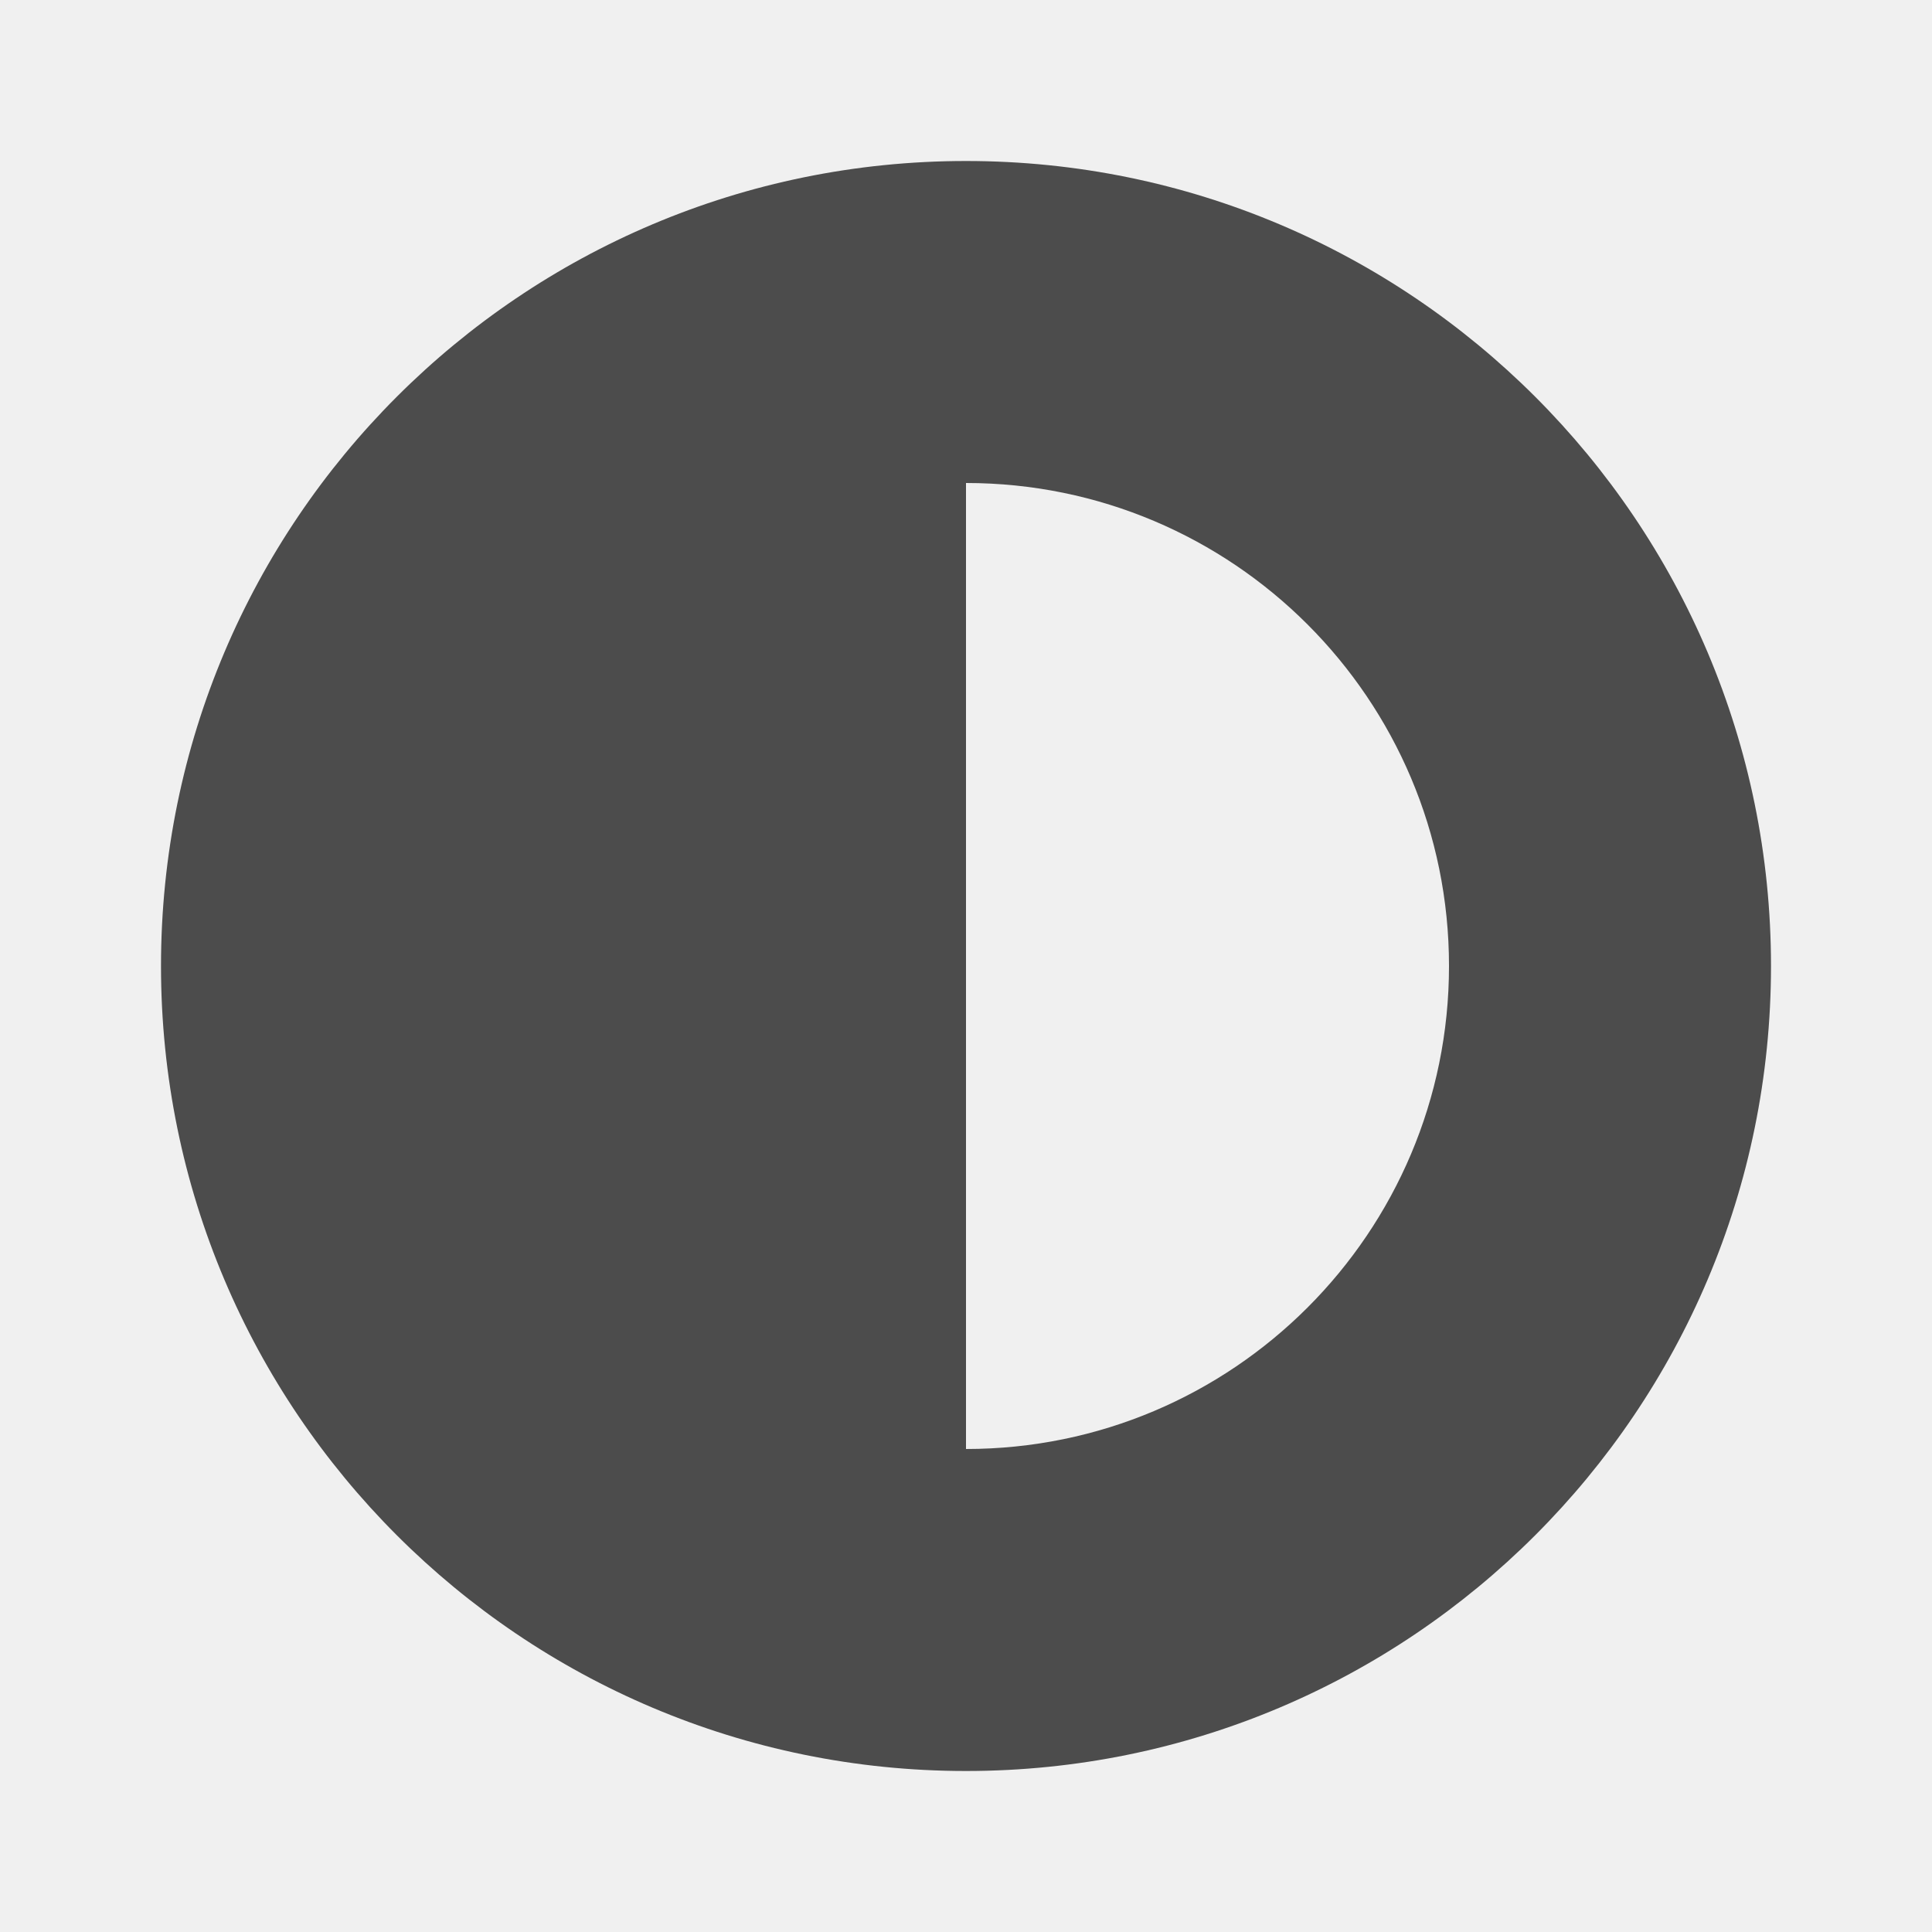
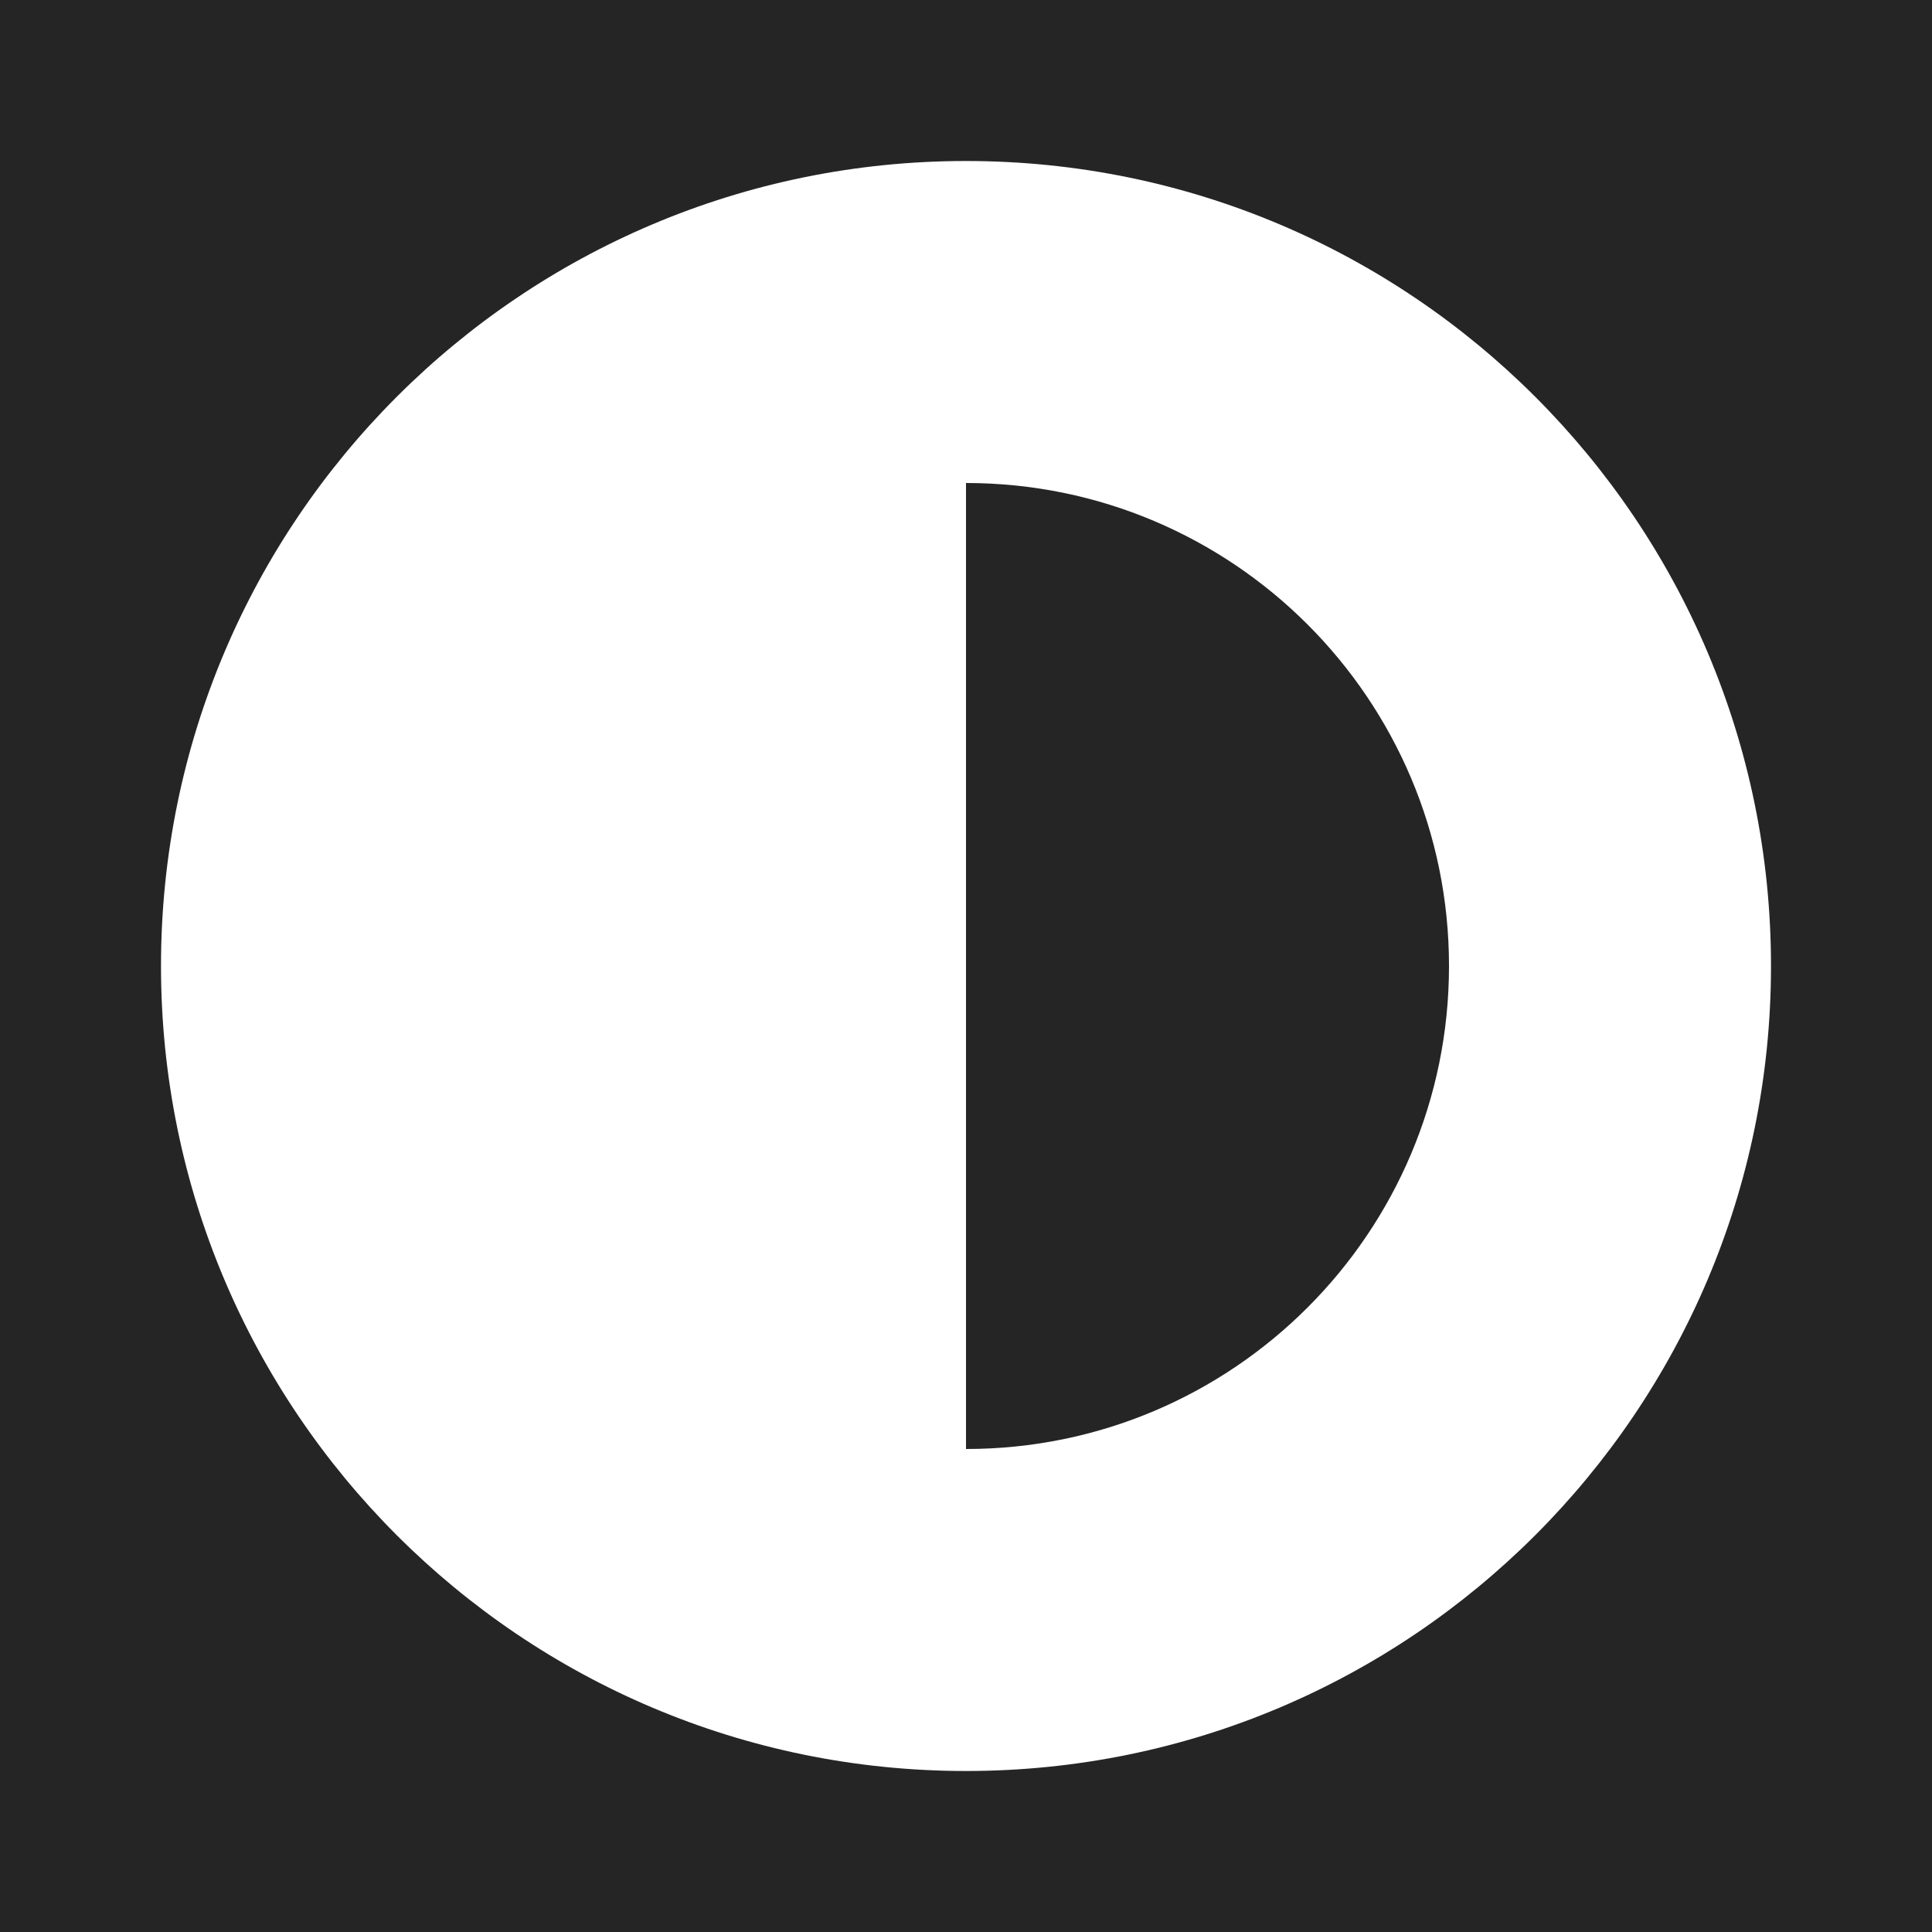
- <svg xmlns="http://www.w3.org/2000/svg" viewBox="0 0 24 24" fill="rgba(0,0,0,0.68)">
+ <svg xmlns="http://www.w3.org/2000/svg" viewBox="0 0 24 24" fill="#FFFFFF">
+   <rect width="24" height="24" fill="#252526" x="0" y="0" />
  <path d="M12 22C17.523 22 22 17.523 22 12C22 6.477 17.523 2 12 2C6.477 2 2 6.477 2 12C2 17.523 6.477 22 12 22ZM18 12C18 15.314 15.314 18 12 18V6C15.314 6 18 8.686 18 12Z" />
</svg>
